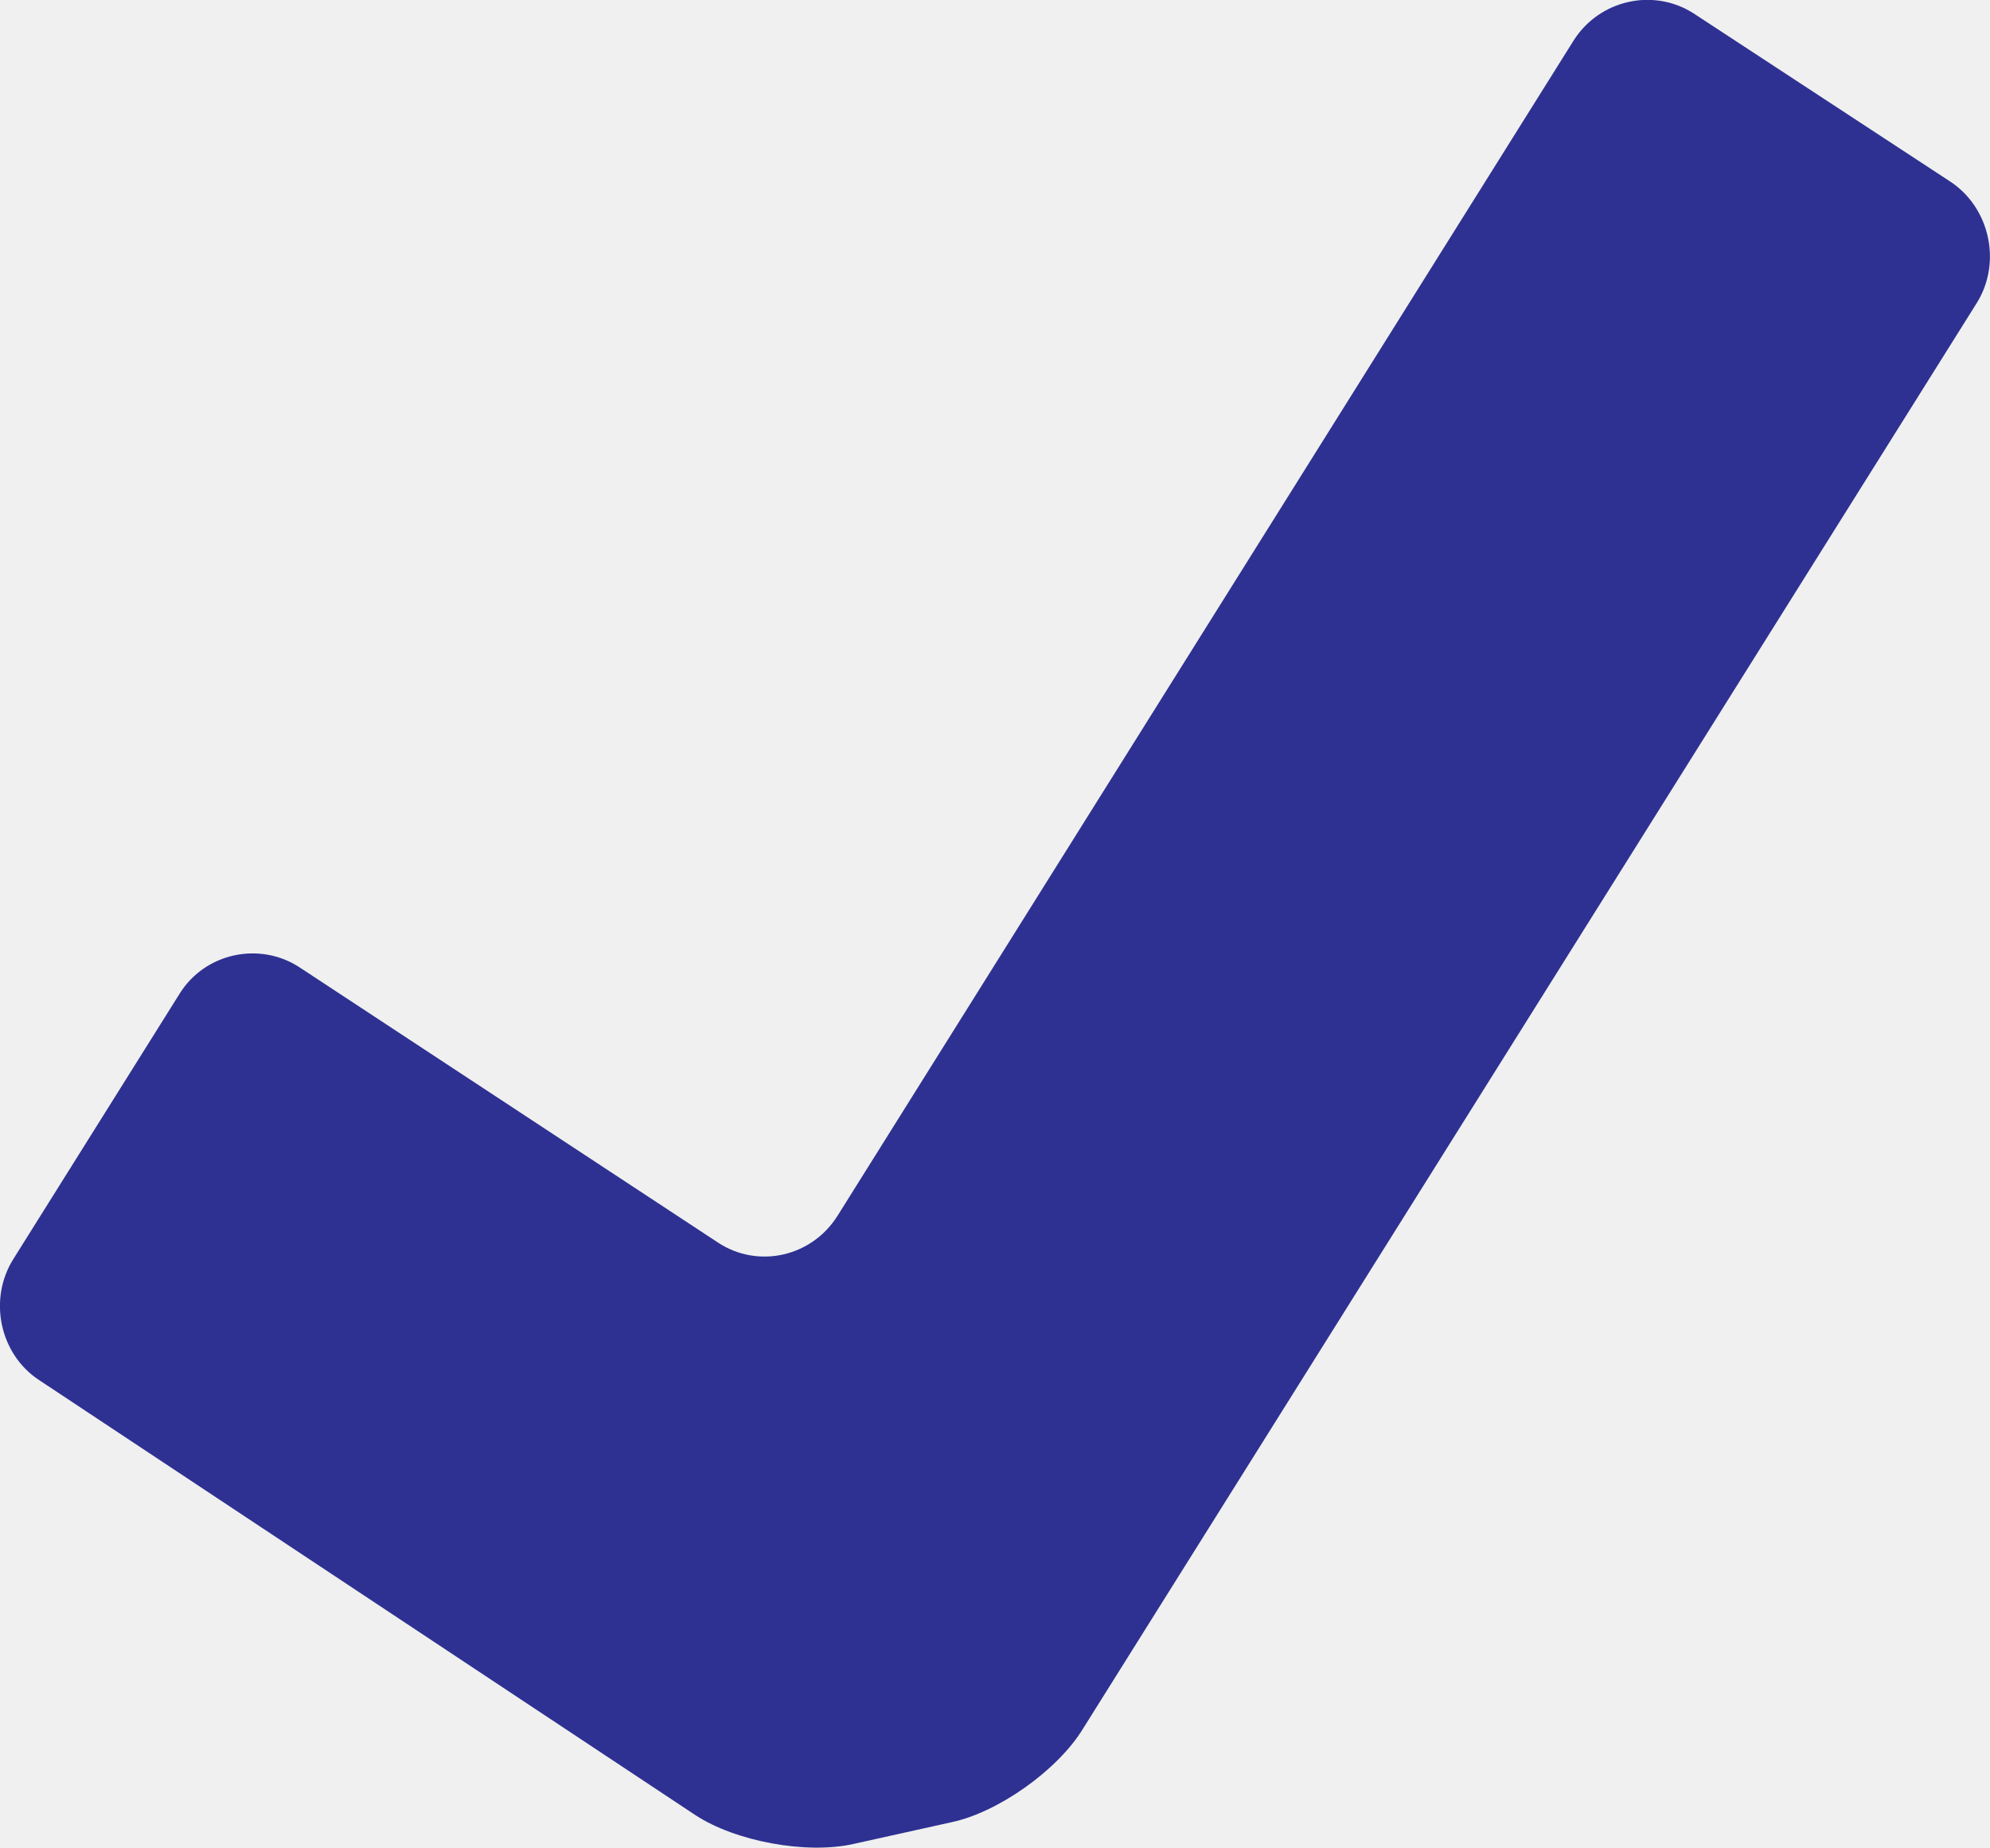
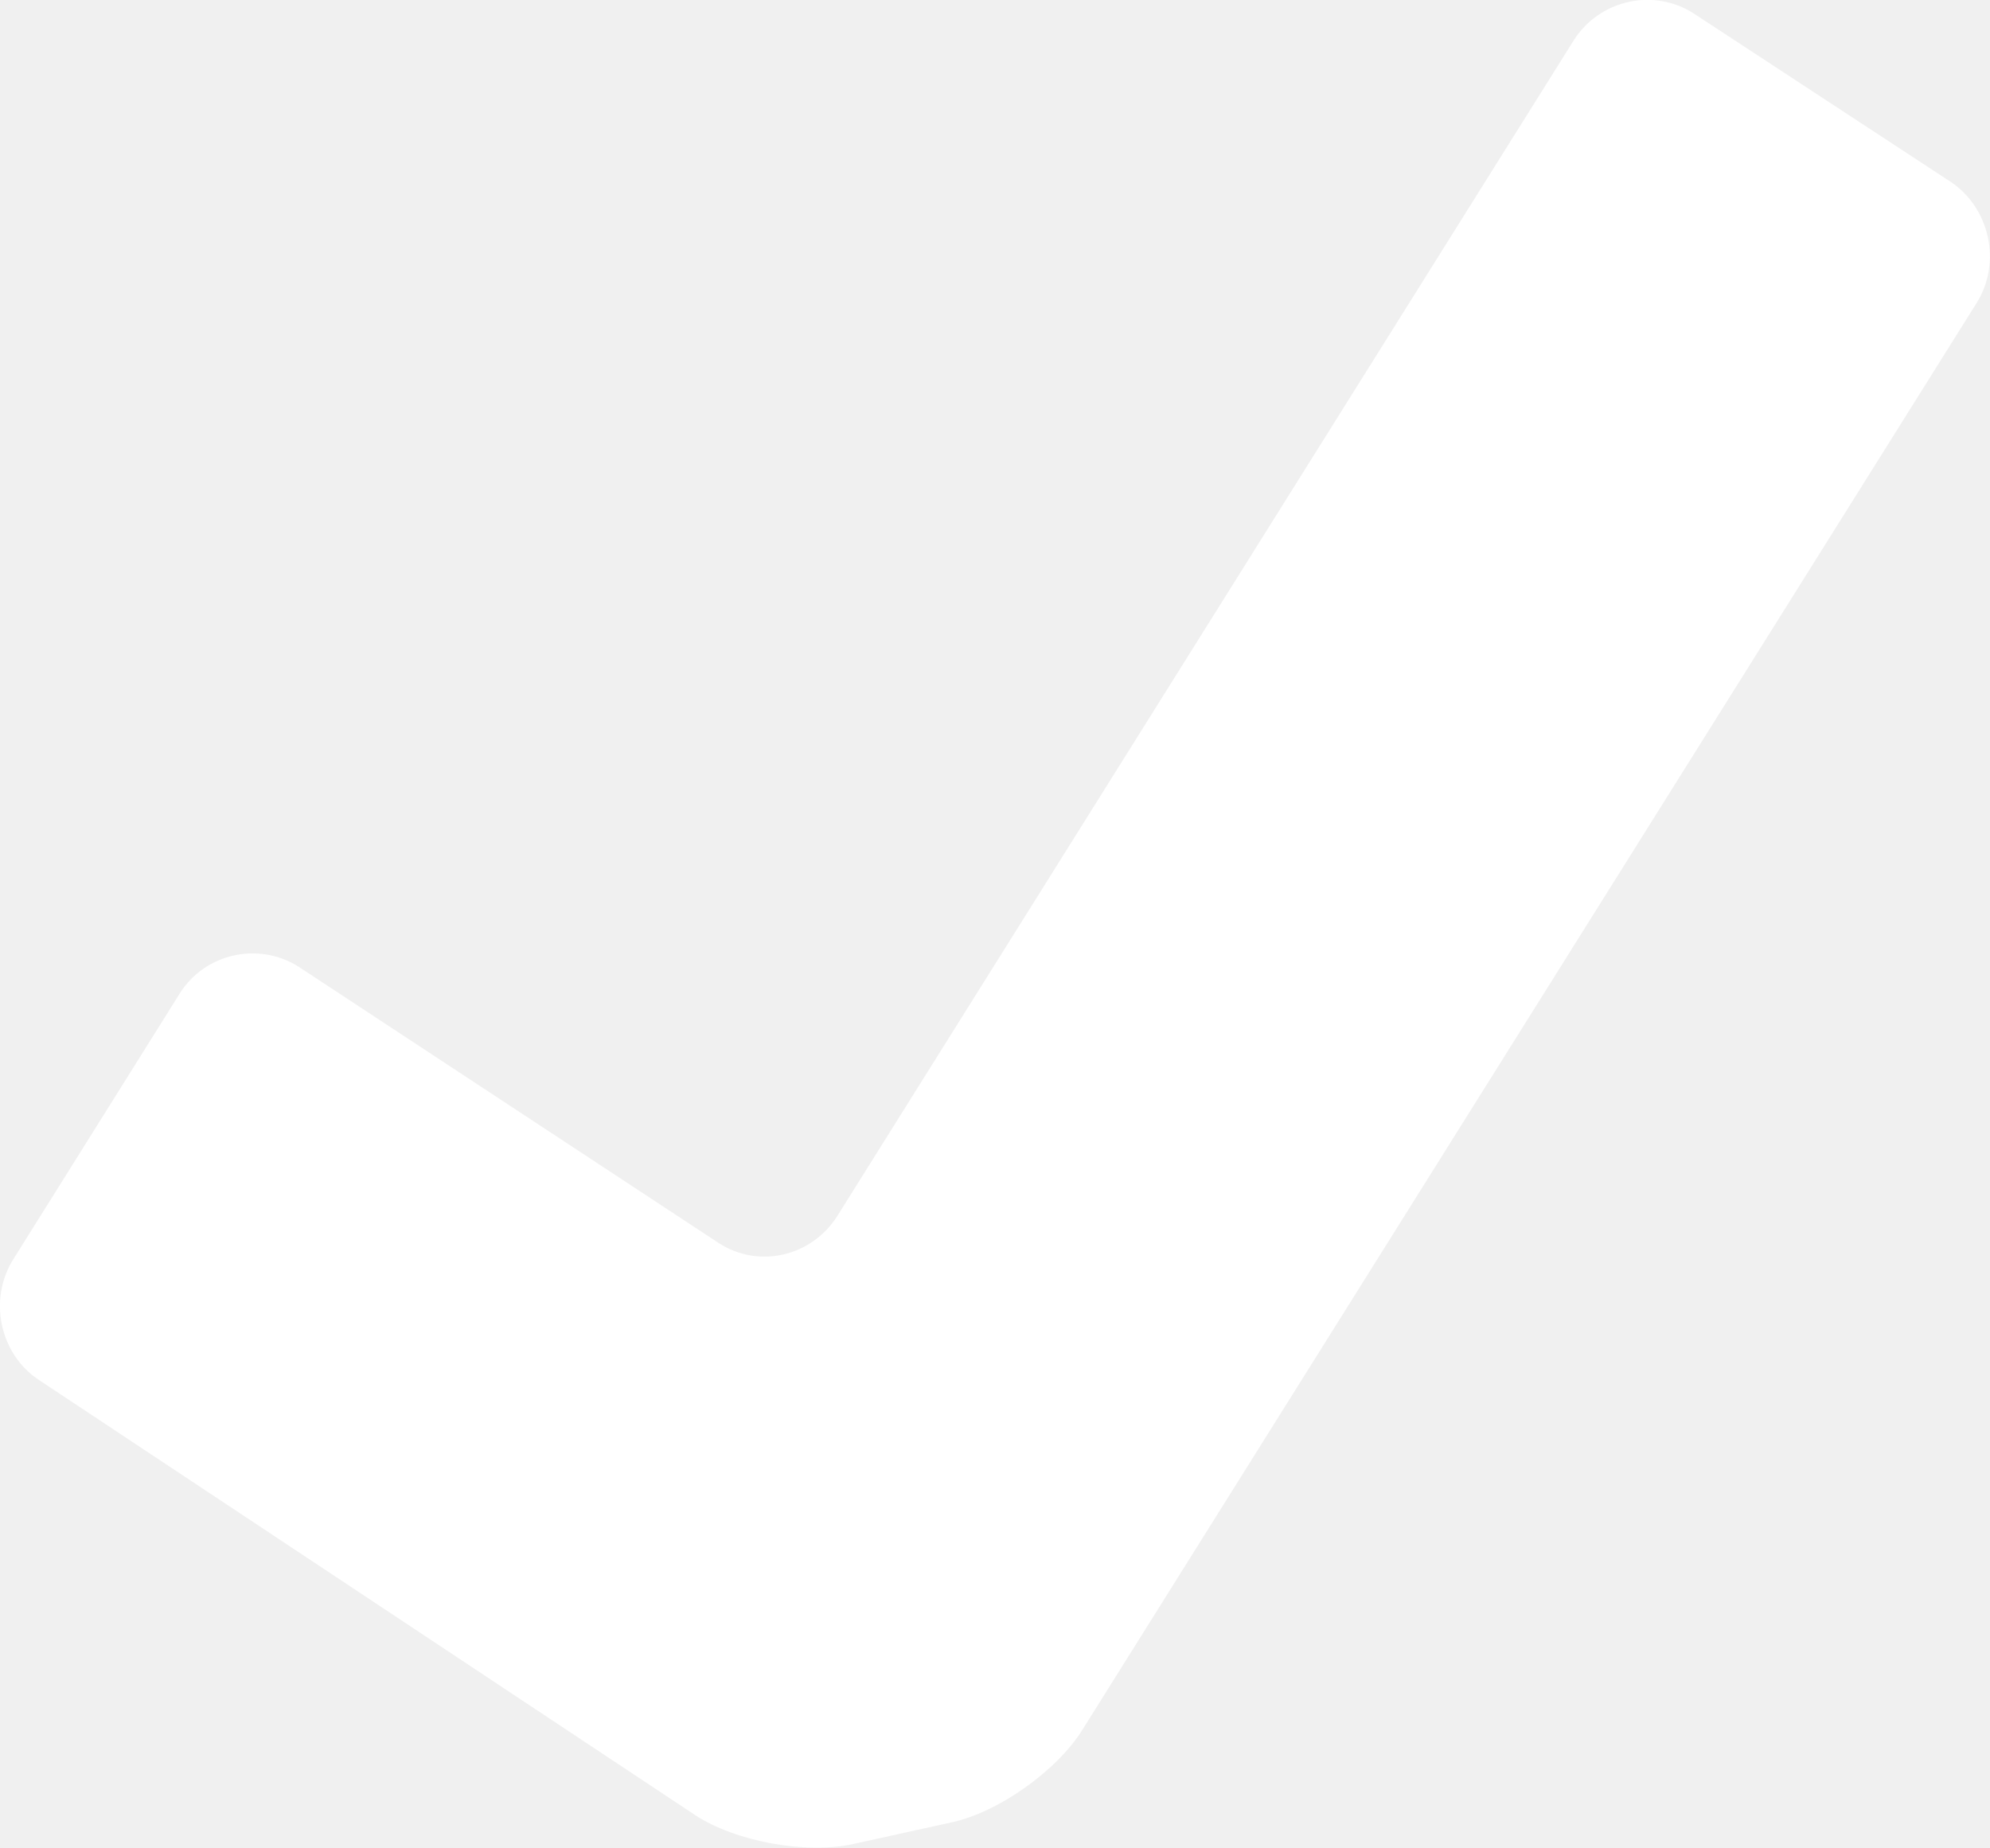
<svg xmlns="http://www.w3.org/2000/svg" version="1.1" id="Layer_1" x="0px" y="0px" width="14px" height="13px" viewBox="0 0 14 13" enable-background="new 0 0 14 13" xml:space="preserve">
-   <path fill="#2E3192" d="M13.905,2.135C14.085,1.85,14,1.46,13.718,1.276l-1.802-1.181c-0.283-0.182-0.662-0.097-0.844,0.188  l-5.18,8.272C5.71,8.844,5.333,8.929,5.051,8.743L2.105,6.805C1.826,6.624,1.442,6.704,1.263,6.993L0.099,8.851  c-0.186,0.287-0.102,0.679,0.178,0.861l4.614,3.059c0.283,0.186,0.781,0.278,1.112,0.204l0.69-0.153  c0.328-0.069,0.746-0.365,0.924-0.655L13.905,2.135z" />
+   <path fill="#FFFFFF" d="M13.904,2.135C14.085,1.85,14,1.46,13.718,1.276l-1.802-1.181c-0.283-0.182-0.662-0.097-0.844,0.188  l-5.18,8.271C5.71,8.844,5.333,8.93,5.051,8.743L2.105,6.805C1.826,6.624,1.442,6.704,1.263,6.993L0.099,8.852  c-0.186,0.287-0.102,0.678,0.178,0.86l4.614,3.06c0.283,0.186,0.781,0.277,1.112,0.203l0.69-0.152  c0.328-0.069,0.746-0.365,0.924-0.655L13.904,2.135z" />
</svg>
